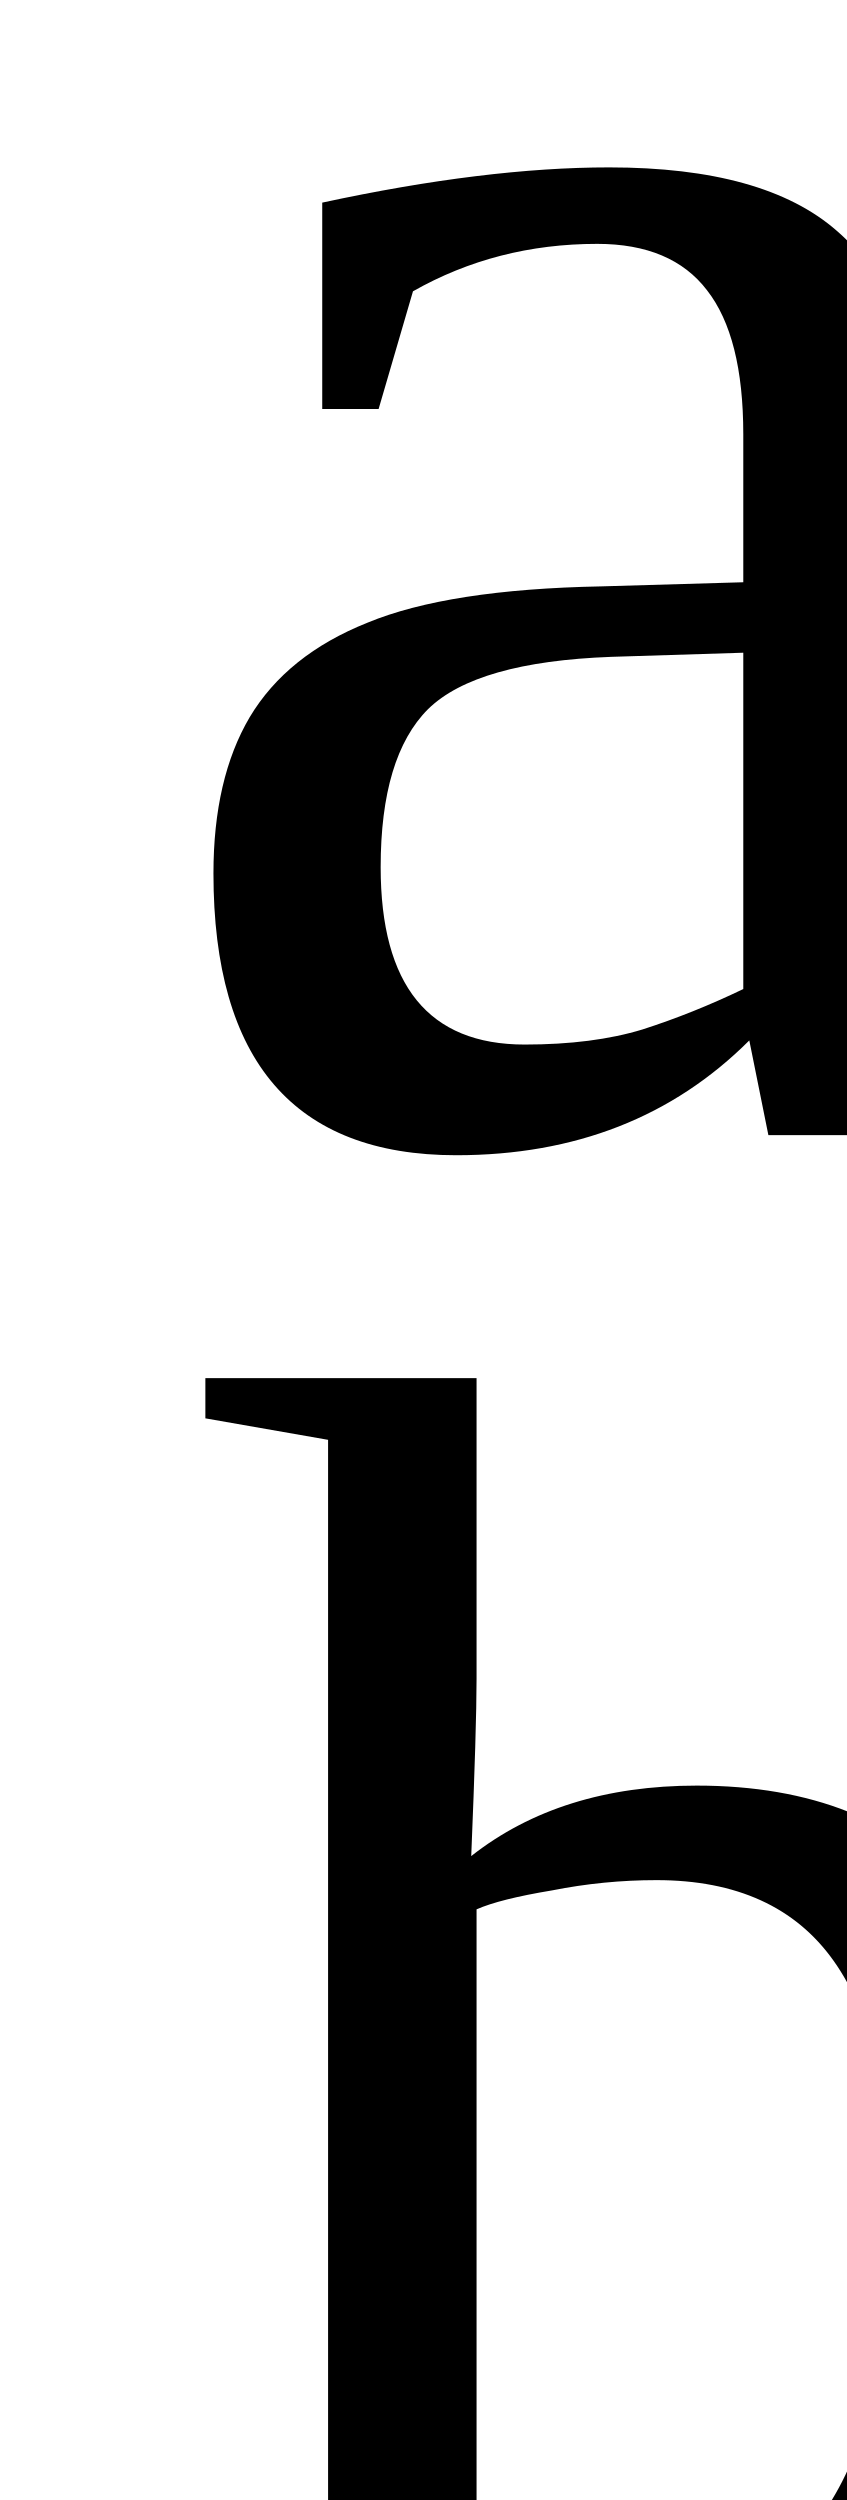
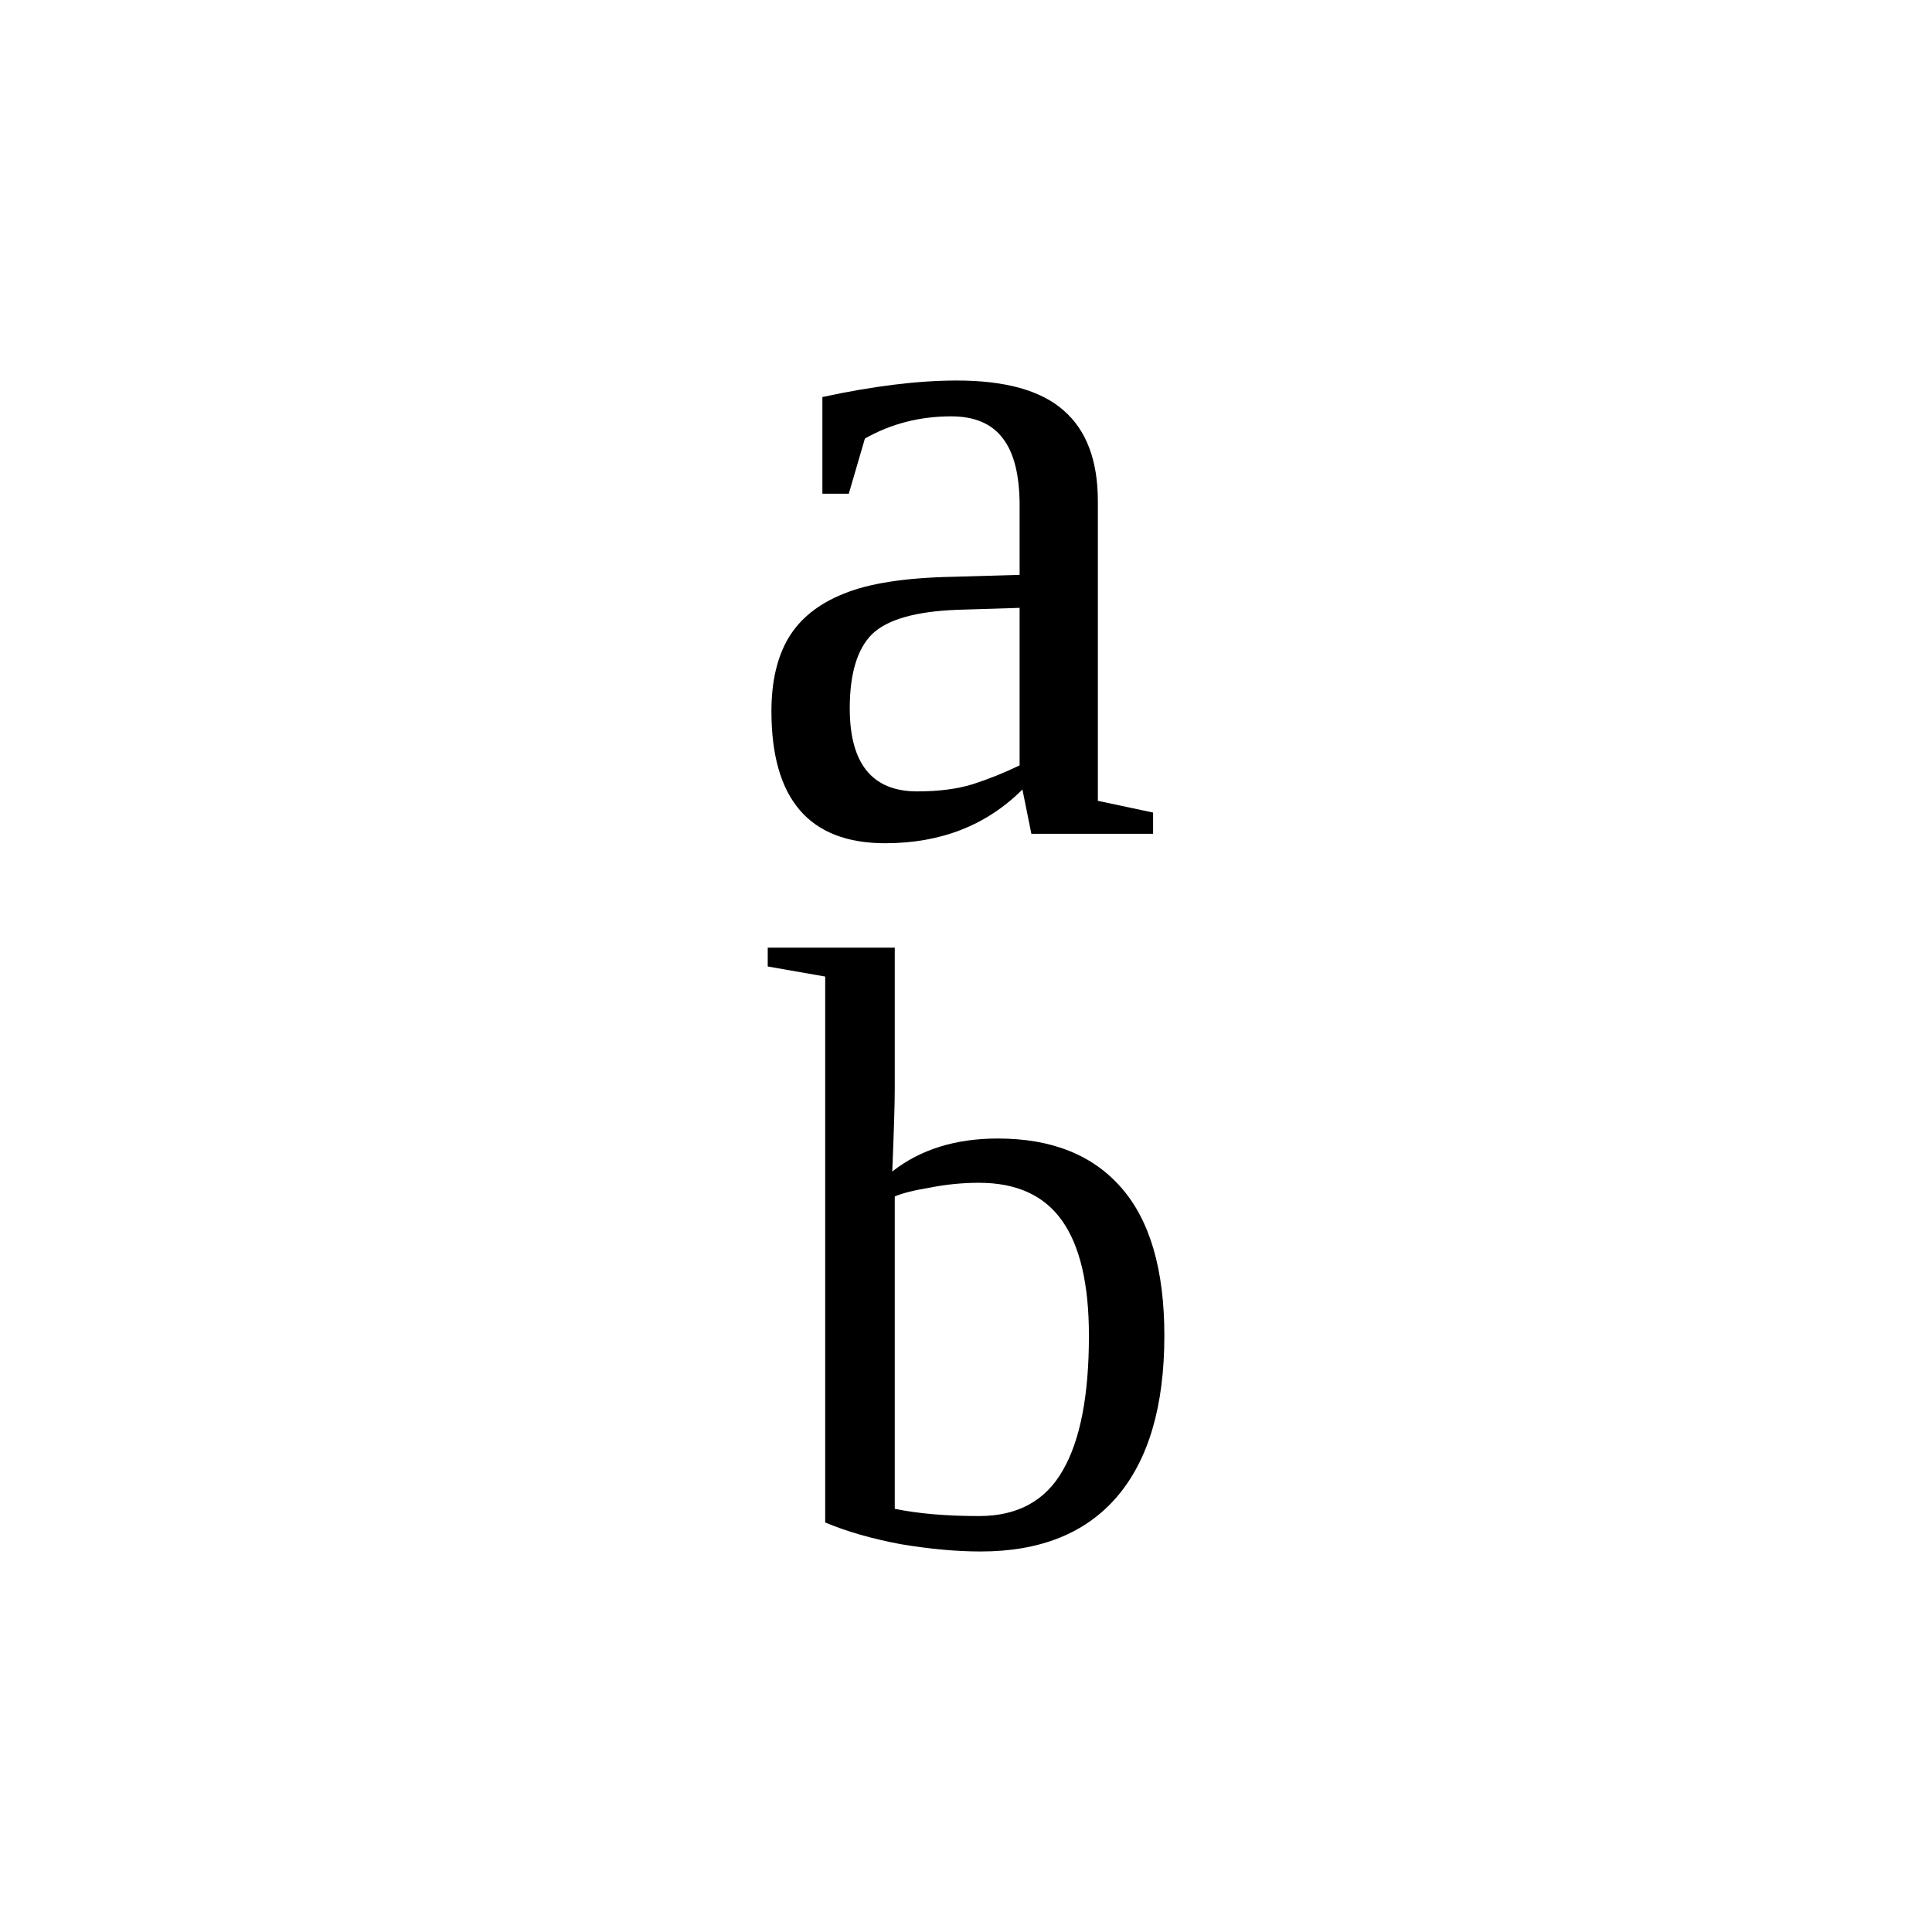
- <svg xmlns="http://www.w3.org/2000/svg" version="1.1">
-   <path d="M 3.545,0.974 Q 4.448,0.974 4.869,1.343 5.297,1.712 5.297,2.474 V 6.195 L 5.983,6.341 V 6.605 H 4.471 L 4.36,6.054 Q 3.692,6.722 2.655,6.722 1.242,6.722 1.242,5.082 1.242,4.531 1.453,4.173 1.67,3.81 2.139,3.623 2.608,3.429 3.498,3.412 L 4.325,3.388 V 2.527 Q 4.325,1.959 4.114,1.689 3.908,1.419 3.475,1.419 2.889,1.419 2.403,1.695 L 2.203,2.38 H 1.875 V 1.179 Q 2.825,0.974 3.545,0.974 Z M 4.325,3.798 3.557,3.822 Q 2.772,3.851 2.491,4.126 2.215,4.402 2.215,5.046 2.215,6.078 3.053,6.078 3.451,6.078 3.739,5.99 4.032,5.896 4.325,5.755 Z" />
-   <path d="M 5.185,12.84 Q 5.185,11.88 4.851,11.41 4.518,10.94 3.82,10.94 3.513,10.94 3.211,11 2.909,11.05 2.773,11.11 V 14.99 Q 3.211,15.08 3.82,15.08 4.539,15.08 4.862,14.51 5.185,13.95 5.185,12.84 Z M 1.909,8.378 1.195,8.253 V 8.019 H 2.773 V 9.769 Q 2.773,10.05 2.742,10.8 3.263,10.39 4.054,10.39 5.054,10.39 5.586,11 6.122,11.61 6.122,12.84 6.122,14.15 5.534,14.84 4.95,15.52 3.841,15.52 3.393,15.52 2.851,15.43 2.315,15.33 1.909,15.16 Z" />
+ <svg xmlns="http://www.w3.org/2000/svg" version="1.1" id="svg88" width="24" height="24">
+   <defs id="defs92" />
+   <path d="m 11.886,4.727 q 0.903,0 1.324,0.369 0.428,0.369 0.428,1.131 v 3.721 l 0.686,0.146 v 0.264 h -1.512 l -0.111,-0.551 q -0.668,0.668 -1.705,0.668 -1.413,0 -1.413,-1.64 0,-0.551 0.211,-0.909 0.217,-0.363 0.686,-0.55 0.469,-0.194 1.359,-0.211 l 0.827,-0.024 v -0.861 q 0,-0.568 -0.211,-0.838 -0.206,-0.27 -0.639,-0.27 -0.586,0 -1.072,0.276 l -0.2,0.685 h -0.328 V 4.932 q 0.95,-0.205 1.67,-0.205 z m 0.78,2.824 -0.768,0.024 q -0.785,0.029 -1.066,0.304 -0.276,0.276 -0.276,0.92 0,1.032 0.838,1.032 0.398,0 0.686,-0.088 0.293,-0.094 0.586,-0.235 z" id="path84" />
+   <path d="m 13.527,16.593 q 0,-0.96 -0.334,-1.43 -0.333,-0.47 -1.031,-0.47 -0.307,0 -0.609,0.06 -0.302,0.05 -0.438,0.11 v 3.88 q 0.438,0.09 1.047,0.09 0.719,0 1.042,-0.57 0.323,-0.56 0.323,-1.67 z m -3.276,-4.462 -0.714,-0.125 v -0.234 h 1.578 v 1.75 q 0,0.281 -0.031,1.031 0.521,-0.41 1.312,-0.41 1,0 1.532,0.61 0.536,0.61 0.536,1.84 0,1.31 -0.588,2 -0.584,0.68 -1.693,0.68 -0.448,0 -0.99,-0.09 -0.536,-0.1 -0.942,-0.27 z" id="path86" />
</svg>
